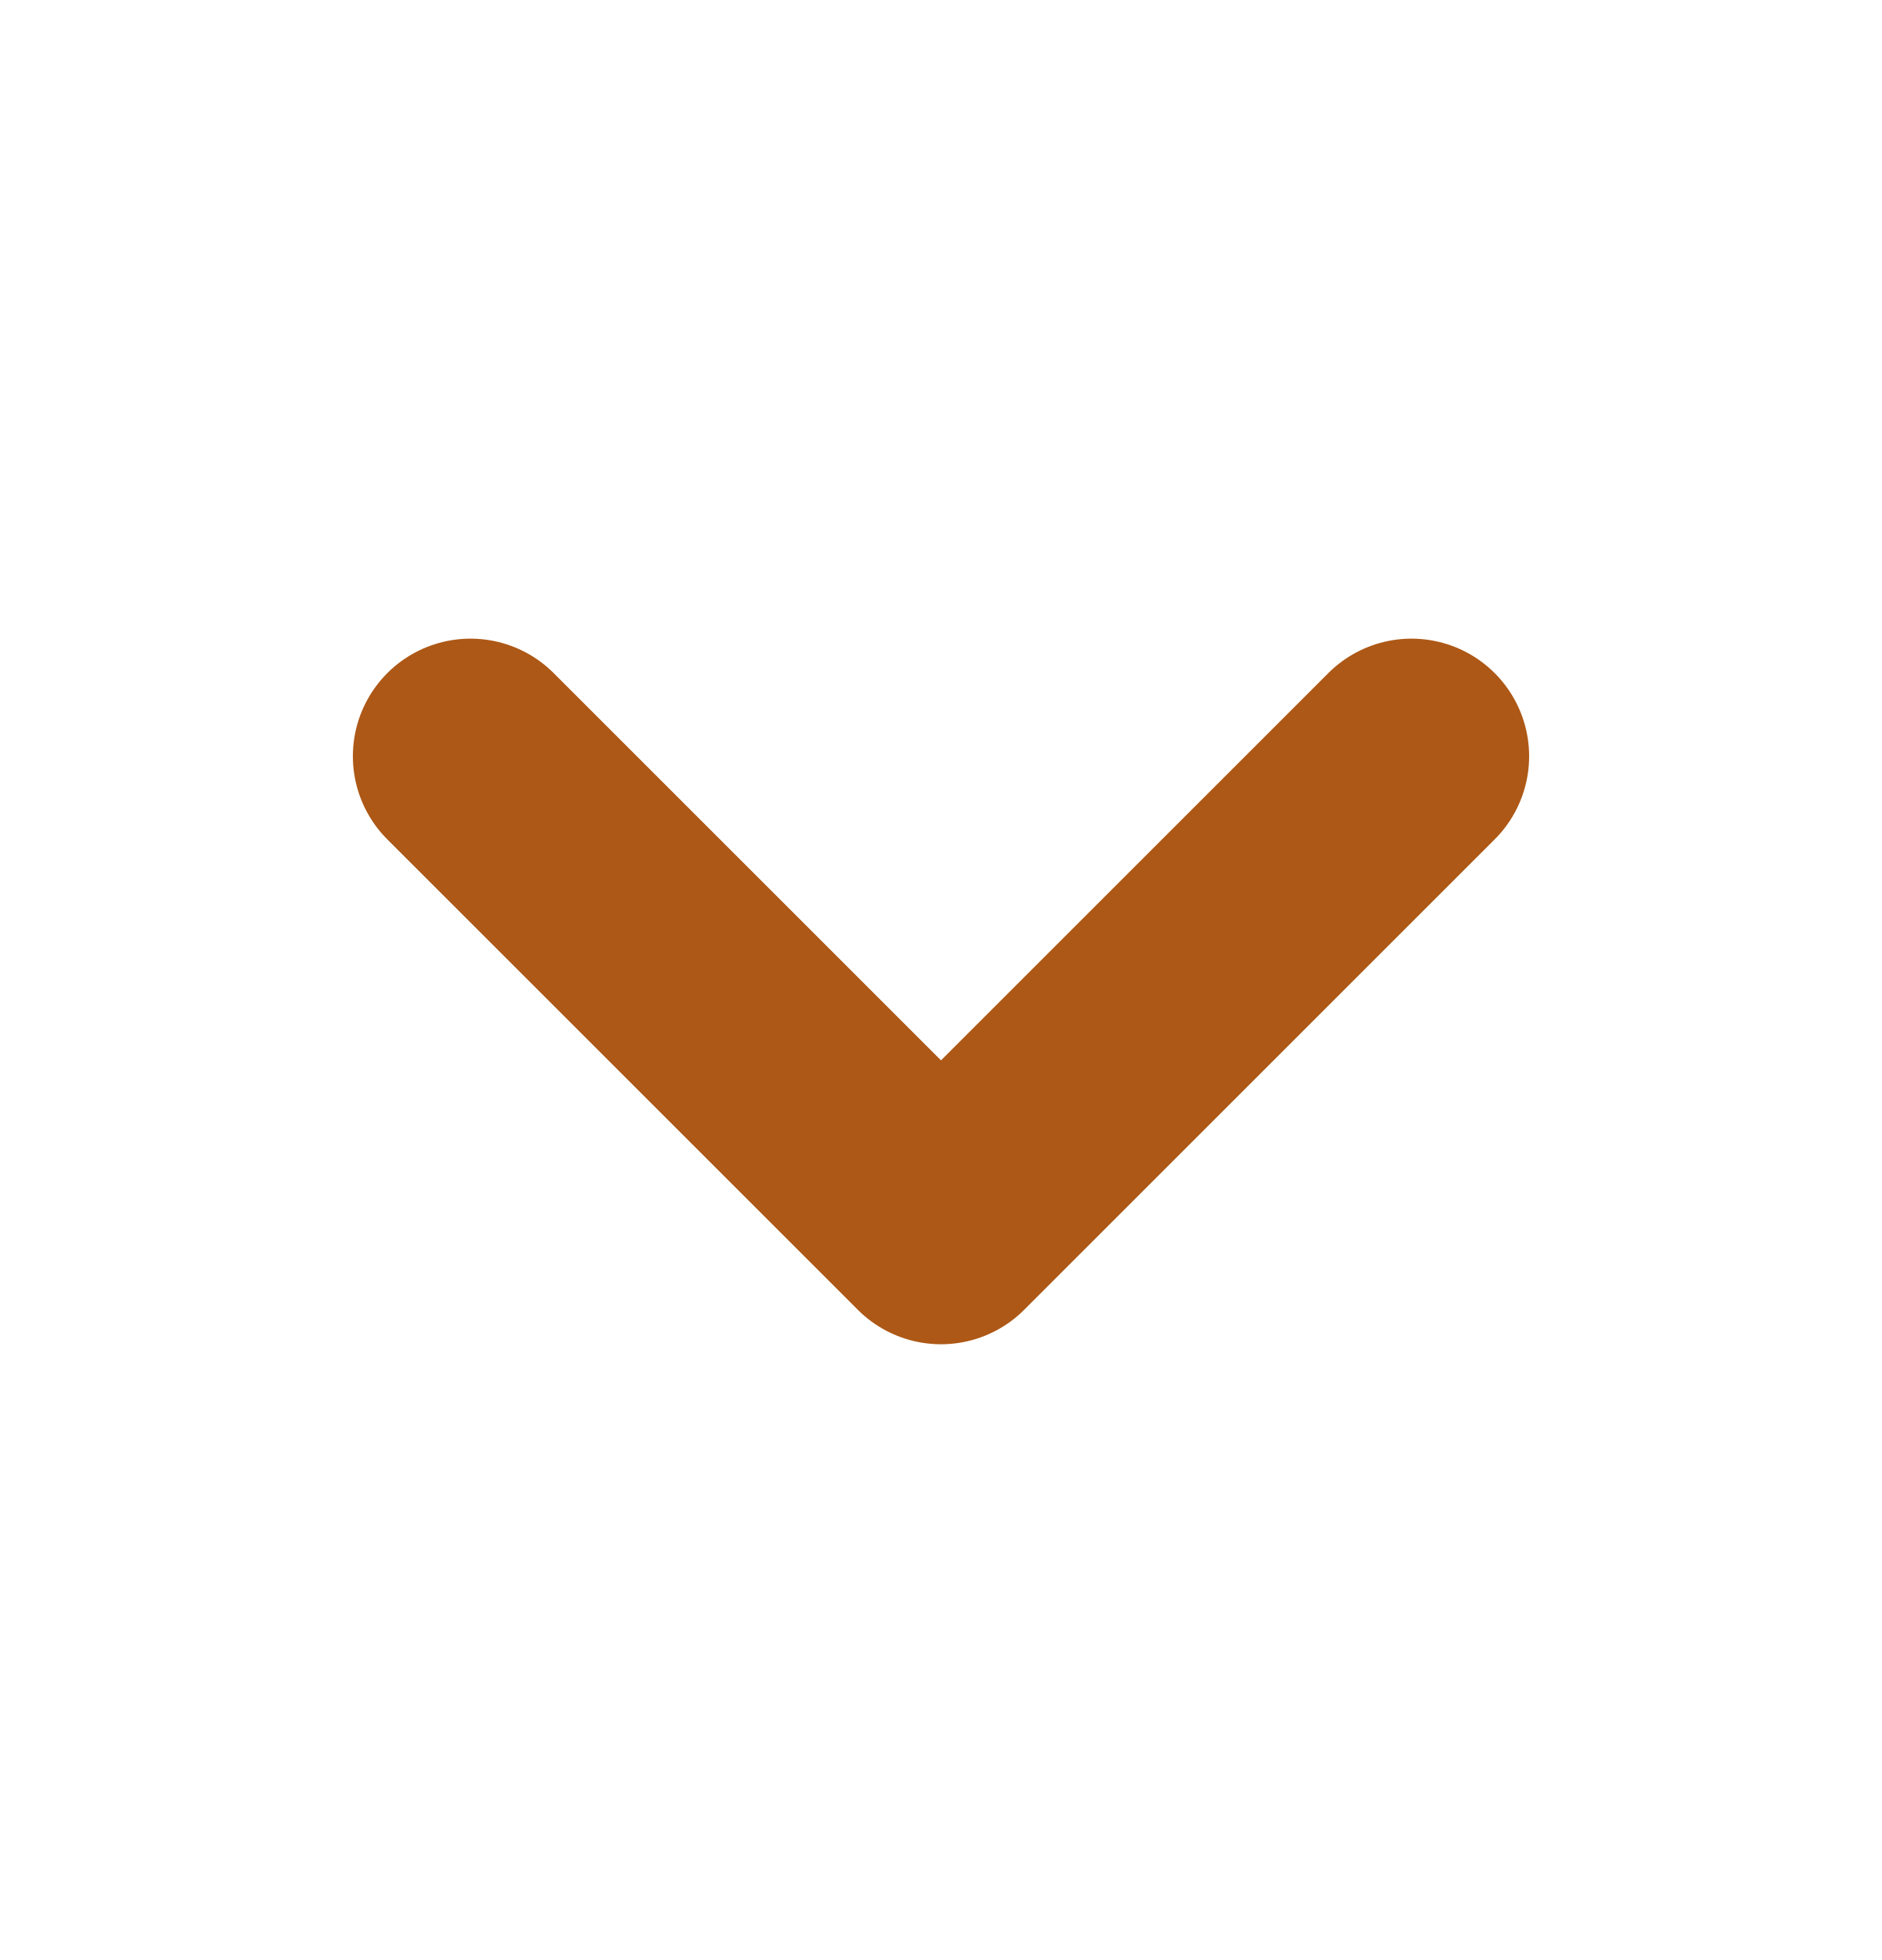
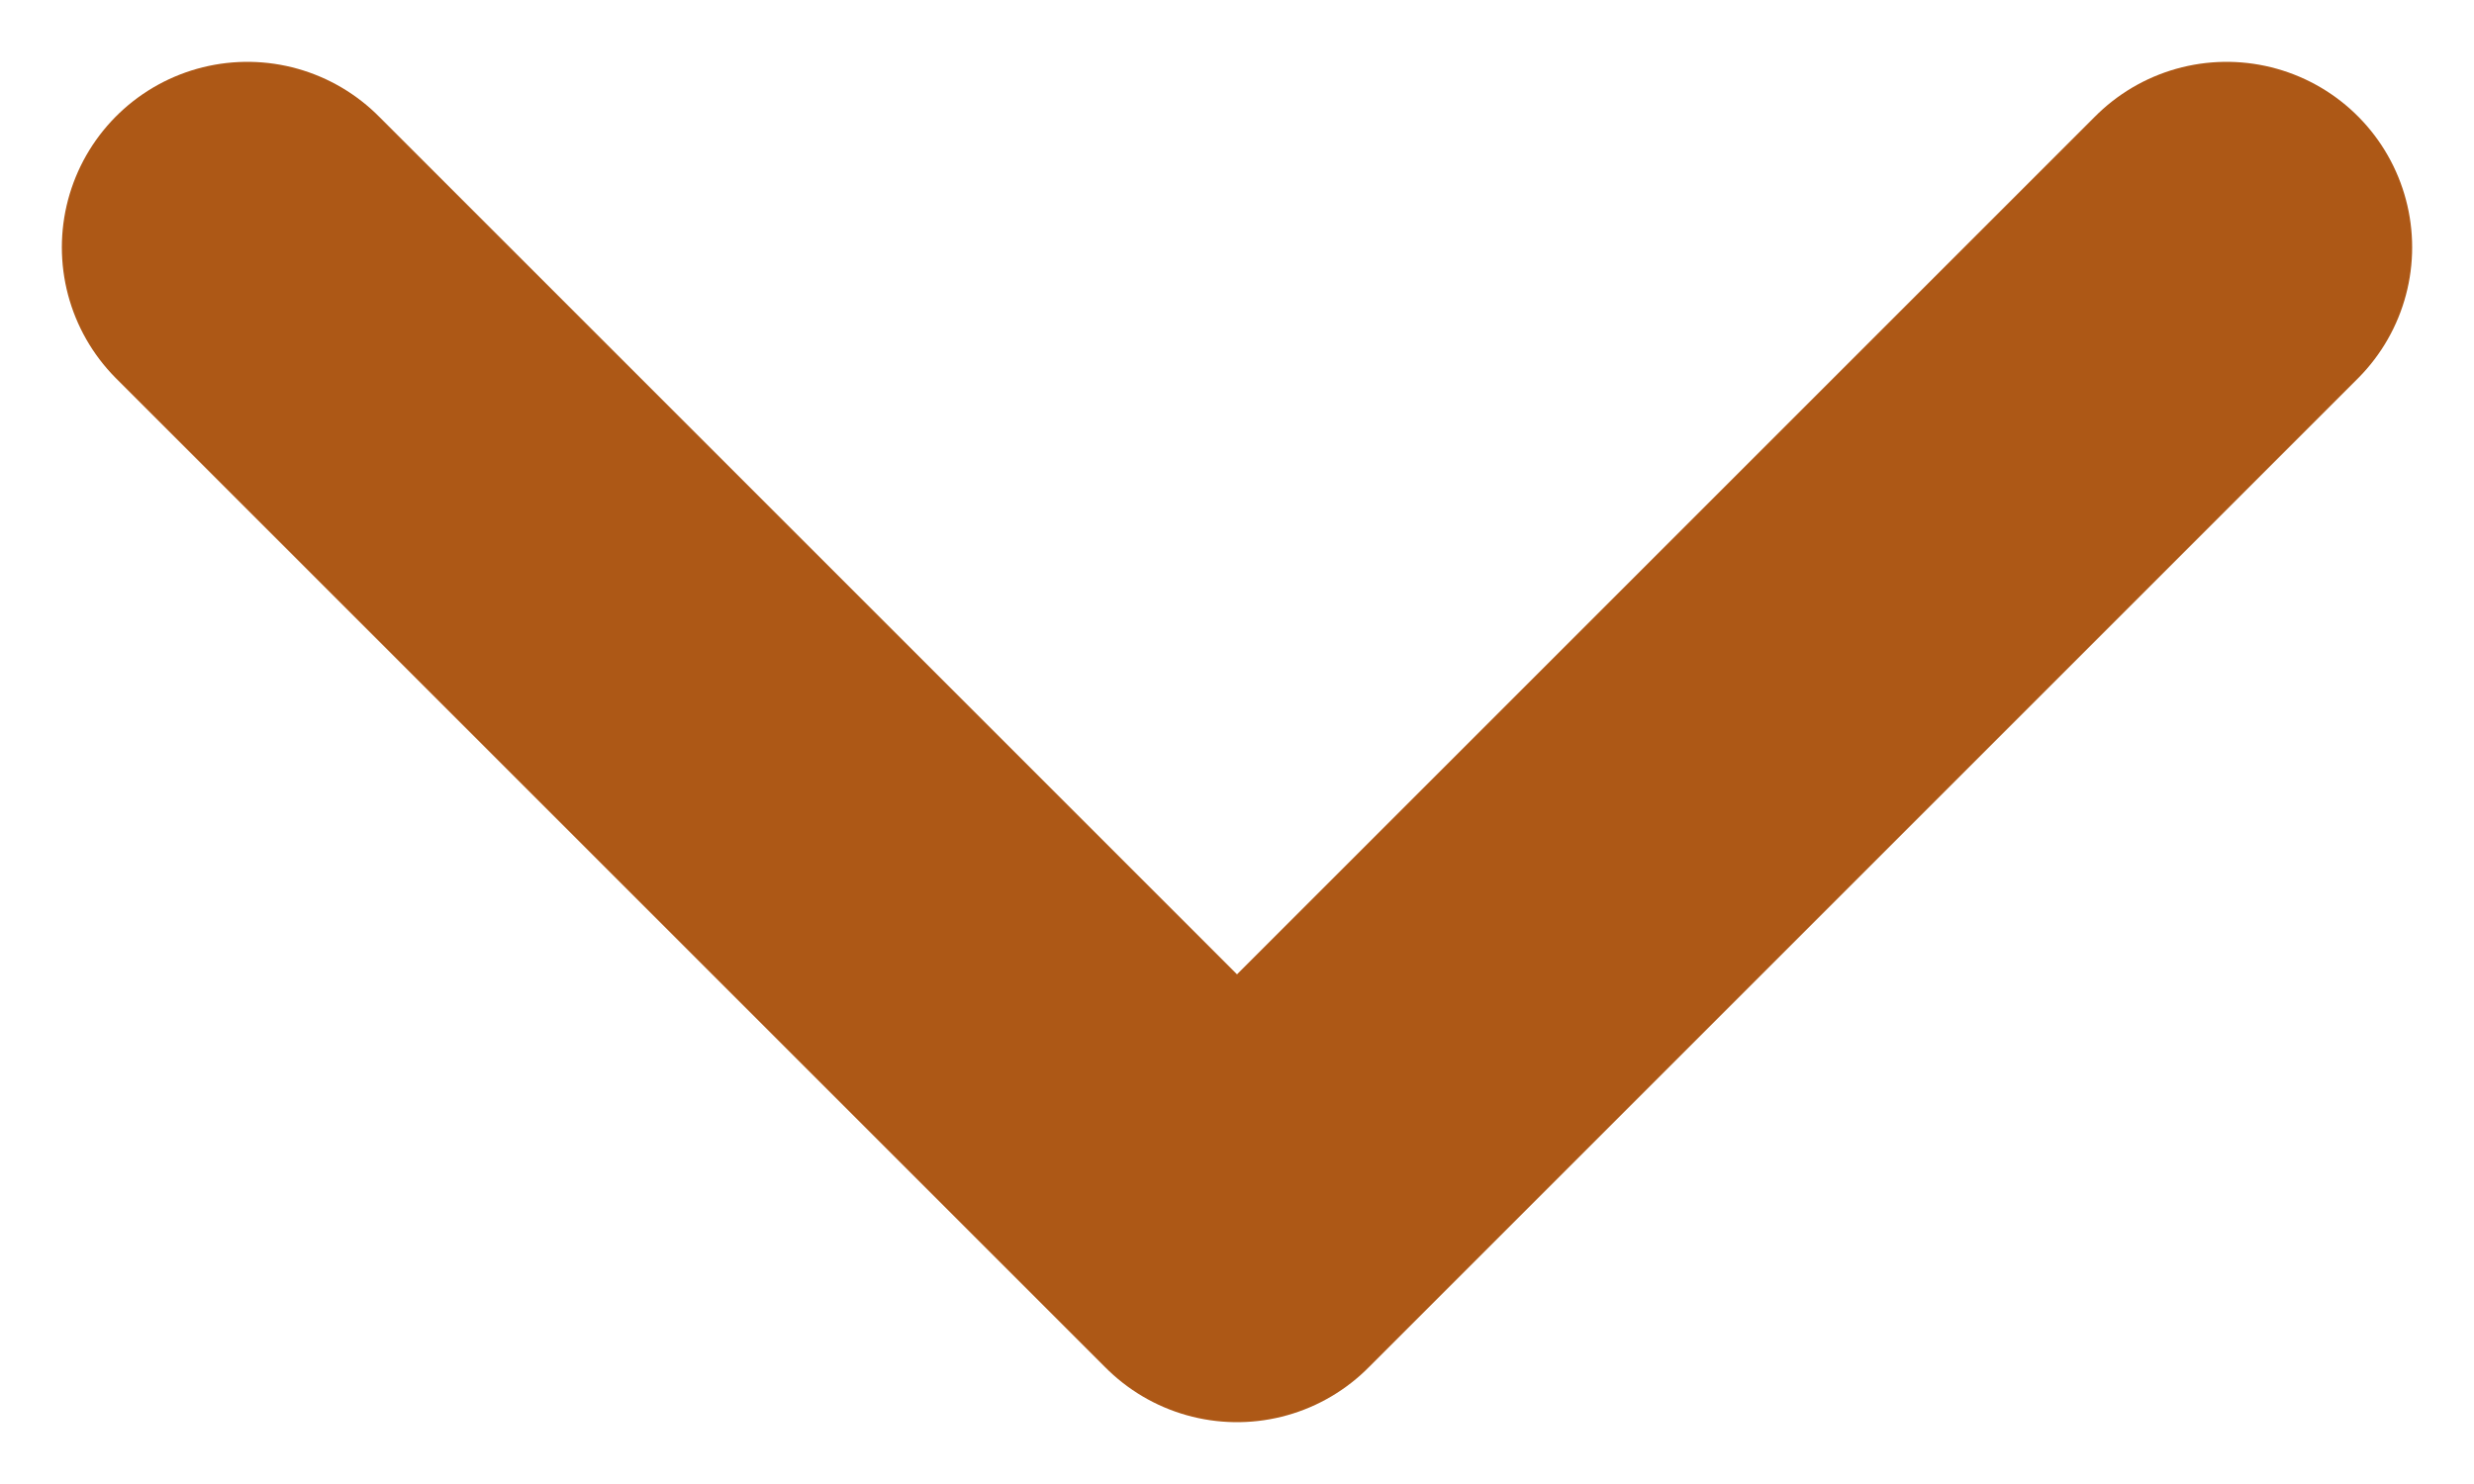
- <svg xmlns="http://www.w3.org/2000/svg" width="24" height="25" viewBox="0 0 24 25" fill="none">
-   <path d="M6 9.646L12 15.646L18 9.646" stroke="#AD5816" stroke-width="3" stroke-linecap="round" stroke-linejoin="round" />
+ <svg xmlns="http://www.w3.org/2000/svg" width="20" height="12" viewBox="0 0 20 12" fill="none">
+   <path d="M2 2L10 10L18 2" stroke="#AD5816" stroke-width="3" stroke-linecap="round" stroke-linejoin="round" />
</svg>
